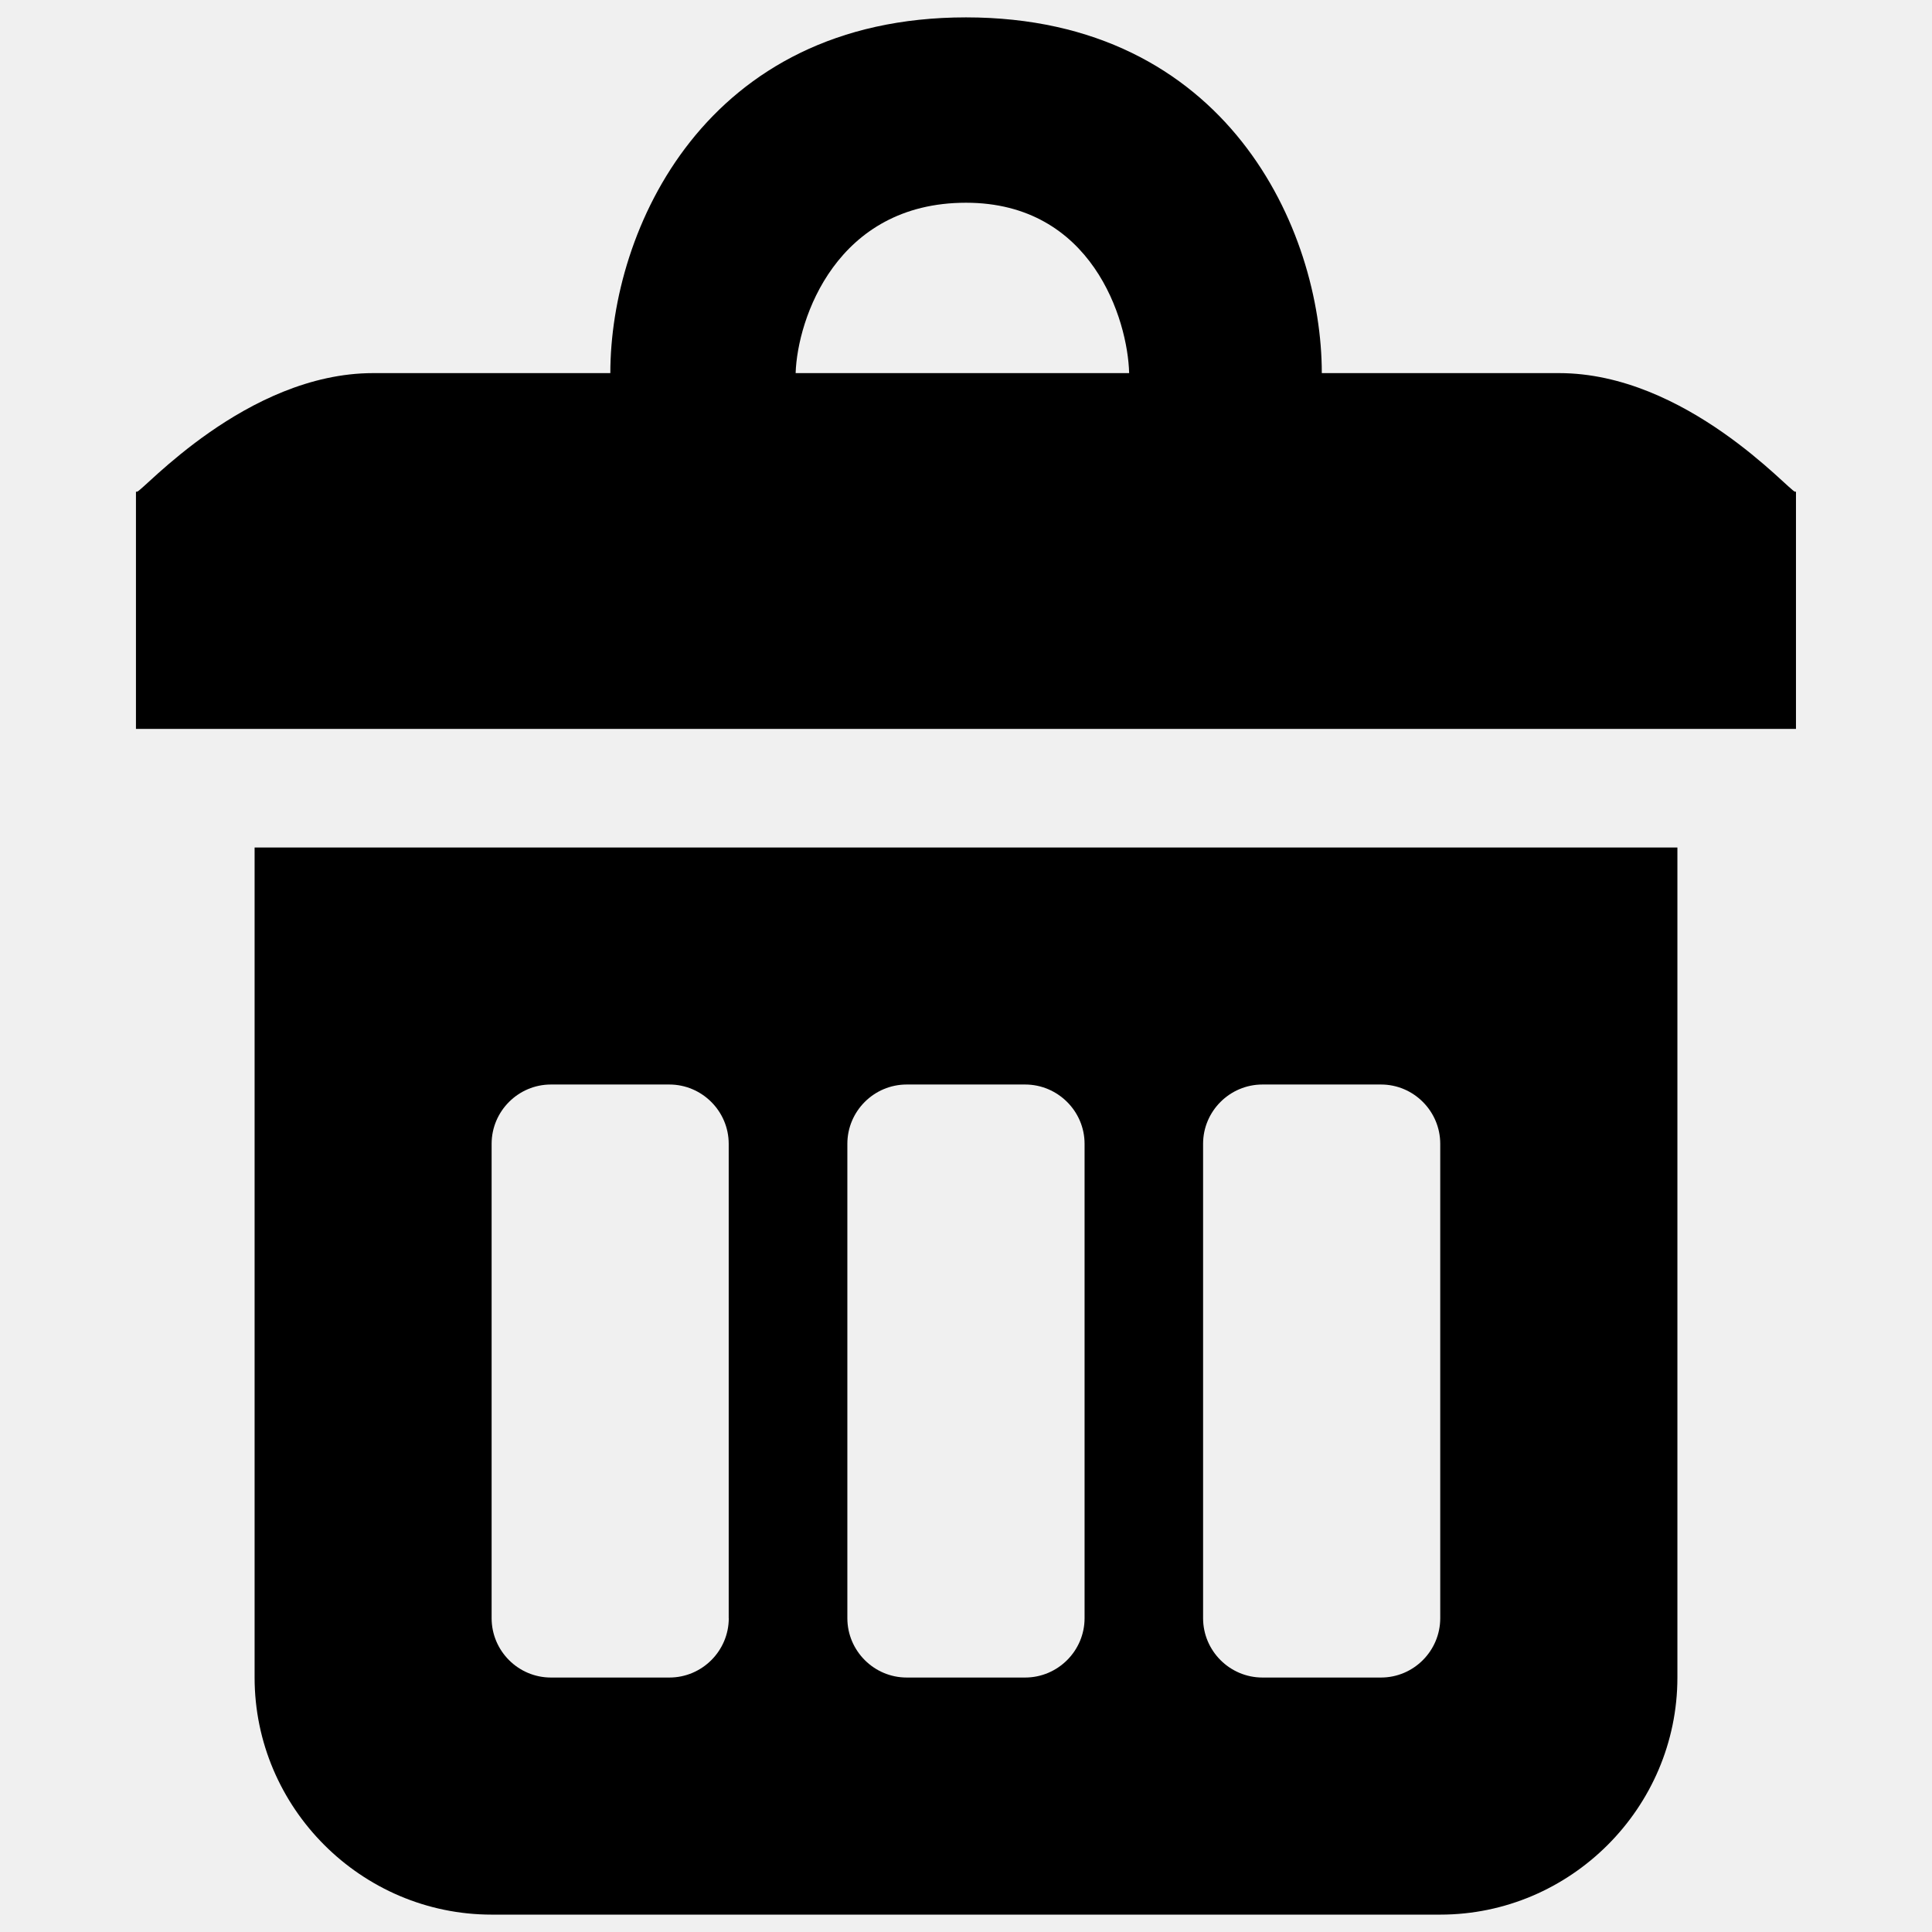
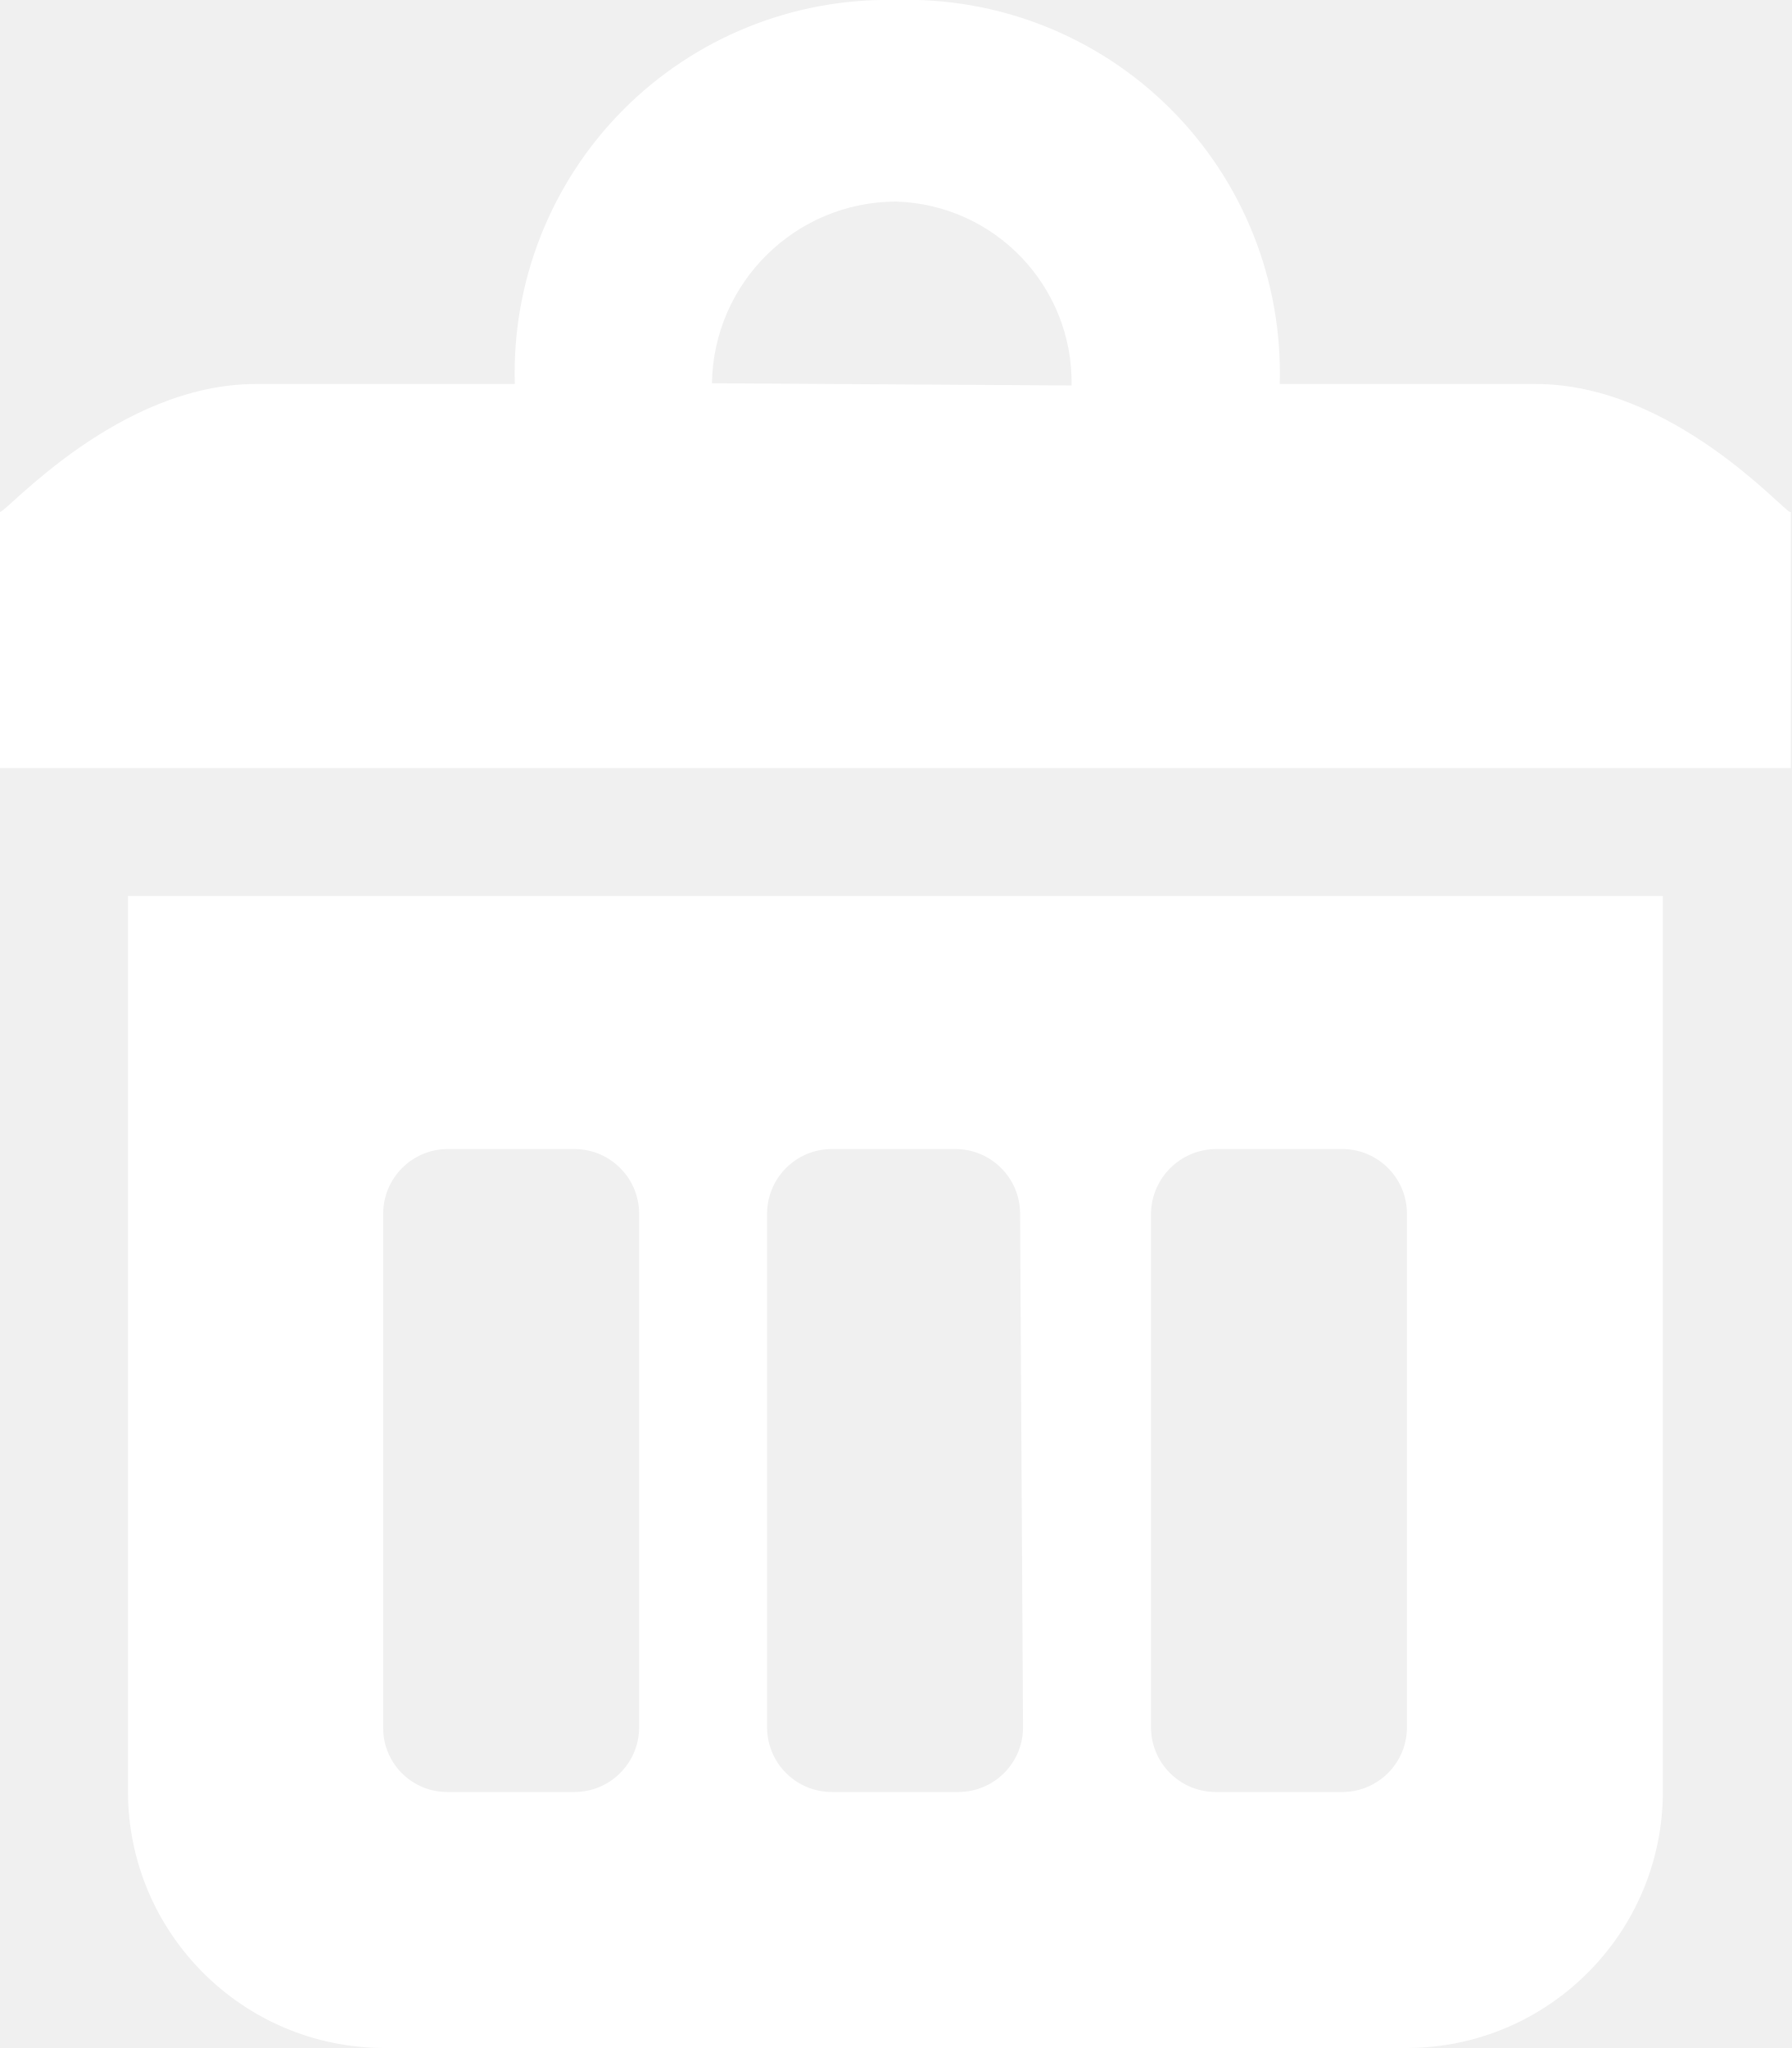
- <svg xmlns="http://www.w3.org/2000/svg" version="1.1" id="圖層_1" x="0px" y="0px" width="28.35px" height="28.35px" viewBox="0 0 28.35 28.35" enable-background="new 0 0 28.35 28.35" xml:space="preserve">
-   <g>
-     <path d="M21.134,12.436H7.215H3.736v3.479v8.701c0,1.911,1.565,3.479,3.479,3.479h13.919c1.912,0,3.48-1.567,3.48-3.479v-8.701   v-3.479H21.134z M10.694,23.745c0,0.479-0.391,0.871-0.871,0.871H8.084c-0.479,0-0.87-0.391-0.87-0.871v-6.961   c0-0.478,0.391-0.87,0.87-0.87h1.738c0.479,0,0.871,0.392,0.871,0.87V23.745z M15.915,23.745c0,0.479-0.392,0.871-0.872,0.871   h-1.738c-0.479,0-0.871-0.391-0.871-0.871v-6.961c0-0.478,0.39-0.87,0.871-0.87h1.738c0.479,0,0.872,0.392,0.872,0.87V23.745z    M21.134,23.745c0,0.479-0.39,0.871-0.869,0.871h-1.74c-0.479,0-0.871-0.391-0.871-0.871v-6.961c0-0.478,0.391-0.87,0.871-0.87   h1.74c0.479,0,0.869,0.392,0.869,0.87V23.745z" />
-     <path d="M26.34,7.215c-0.075,0-1.599-1.74-3.463-1.74h-3.481c0-2.1-1.39-5.22-5.221-5.22c-3.829,0-5.219,3.12-5.219,5.22h-3.48   c-1.863,0-3.389,1.74-3.465,1.74H1.995v3.481h3.479h17.401h3.479V7.215H26.34z M11.675,5.475c0.026-0.797,0.599-2.5,2.5-2.5   c1.85,0,2.374,1.716,2.394,2.5H11.675z" />
-   </g>
+ <svg xmlns="http://www.w3.org/2000/svg" id="圖層_1" data-name="圖層 1" viewBox="0 0 24.36 27.84">
+   <defs>
+     <style>.cls-1{fill:#fff;}</style>
+   </defs>
+   <path class="cls-1" d="M21.13,12.44H3.74V24.62A3.49,3.49,0,0,0,7.22,28.1H21.13a3.49,3.49,0,0,0,3.48-3.48V12.44ZM10.69,23.75a.88.88,0,0,1-.87.87H8.08a.87.87,0,0,1-.87-.87v-7a.88.88,0,0,1,.87-.87H9.82a.88.88,0,0,1,.87.87v7Zm5.22,0a.88.88,0,0,1-.87.87H13.31a.88.88,0,0,1-.88-.87v-7a.88.88,0,0,1,.88-.87H15a.88.88,0,0,1,.87.87Zm5.22,0a.88.88,0,0,1-.86.87H18.53a.88.88,0,0,1-.88-.87v-7a.89.89,0,0,1,.88-.87h1.74a.88.88,0,0,1,.86.87Z" transform="translate(-2 -0.26)" />
+   <path class="cls-1" d="M26.34,7.22c-.08,0-1.6-1.74-3.46-1.74H19.4A5.07,5.07,0,0,0,14.17.26,5.07,5.07,0,0,0,9,5.48H5.48C3.61,5.48,2.09,7.22,2,7.22H2V10.7H26.35V7.22ZM11.68,5.47A2.51,2.51,0,0,1,14.18,3a2.46,2.46,0,0,1,2.39,2.5Z" transform="translate(-2 -0.26)" />
</svg>
